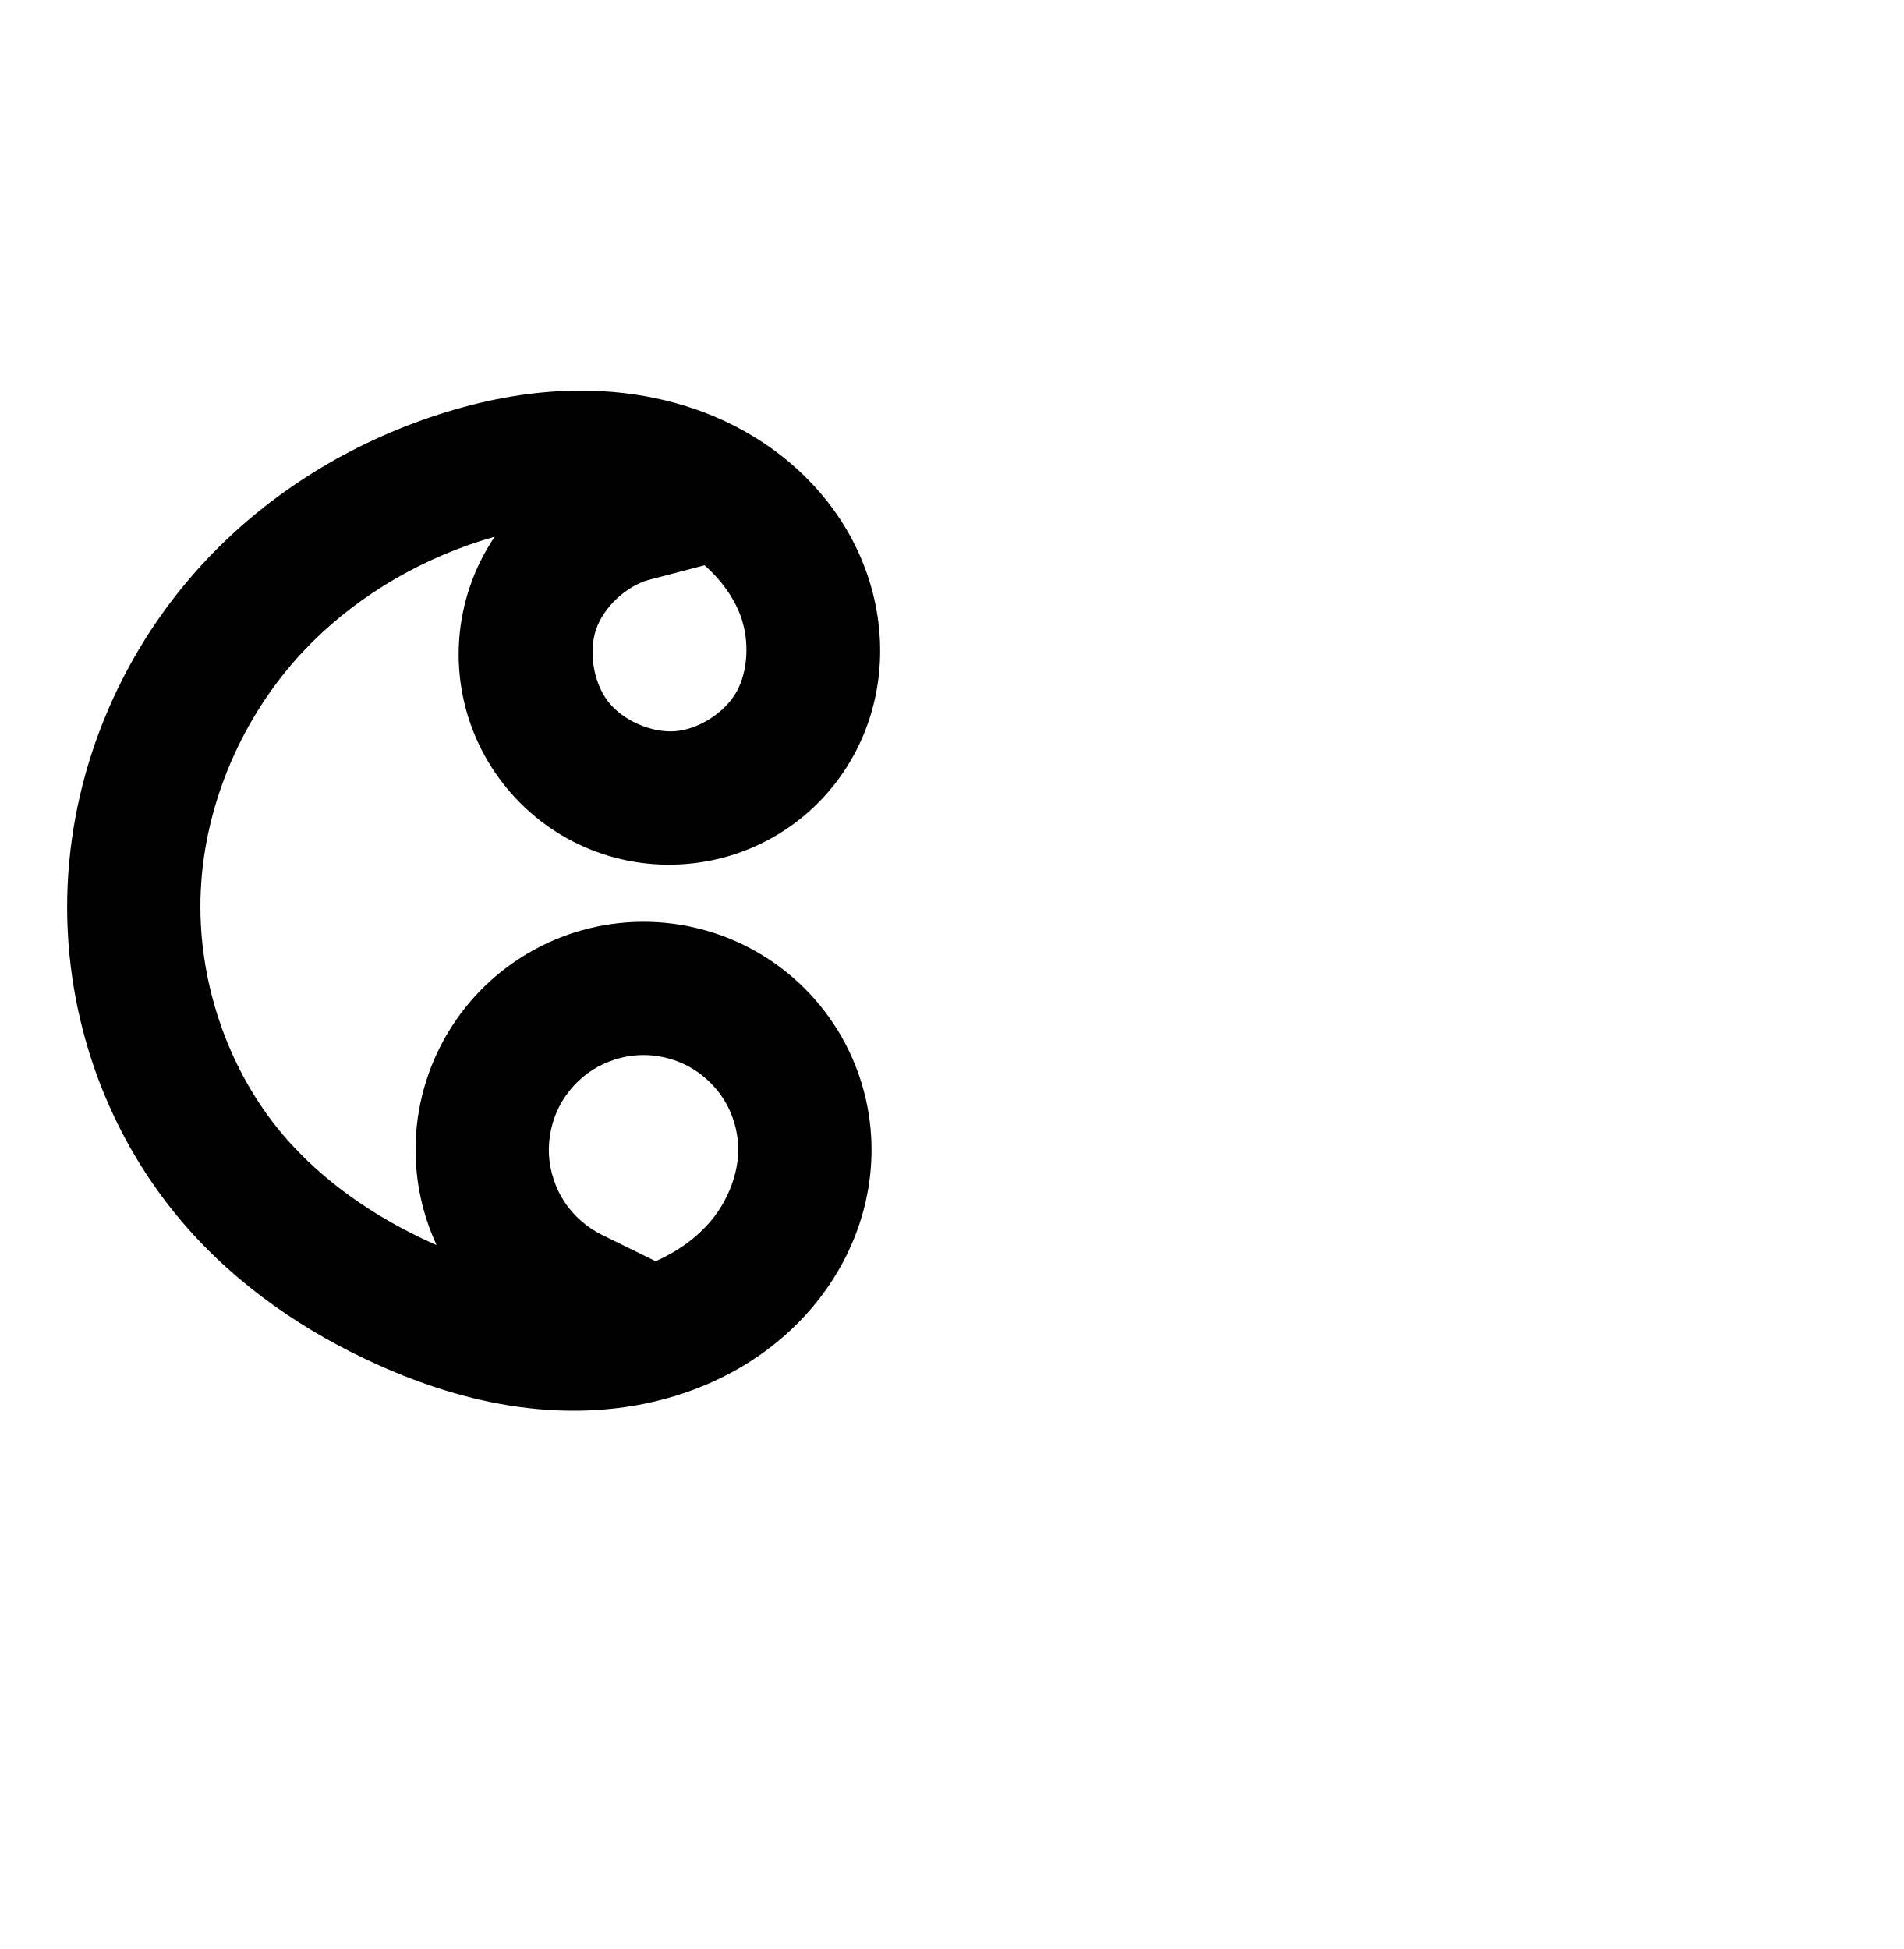
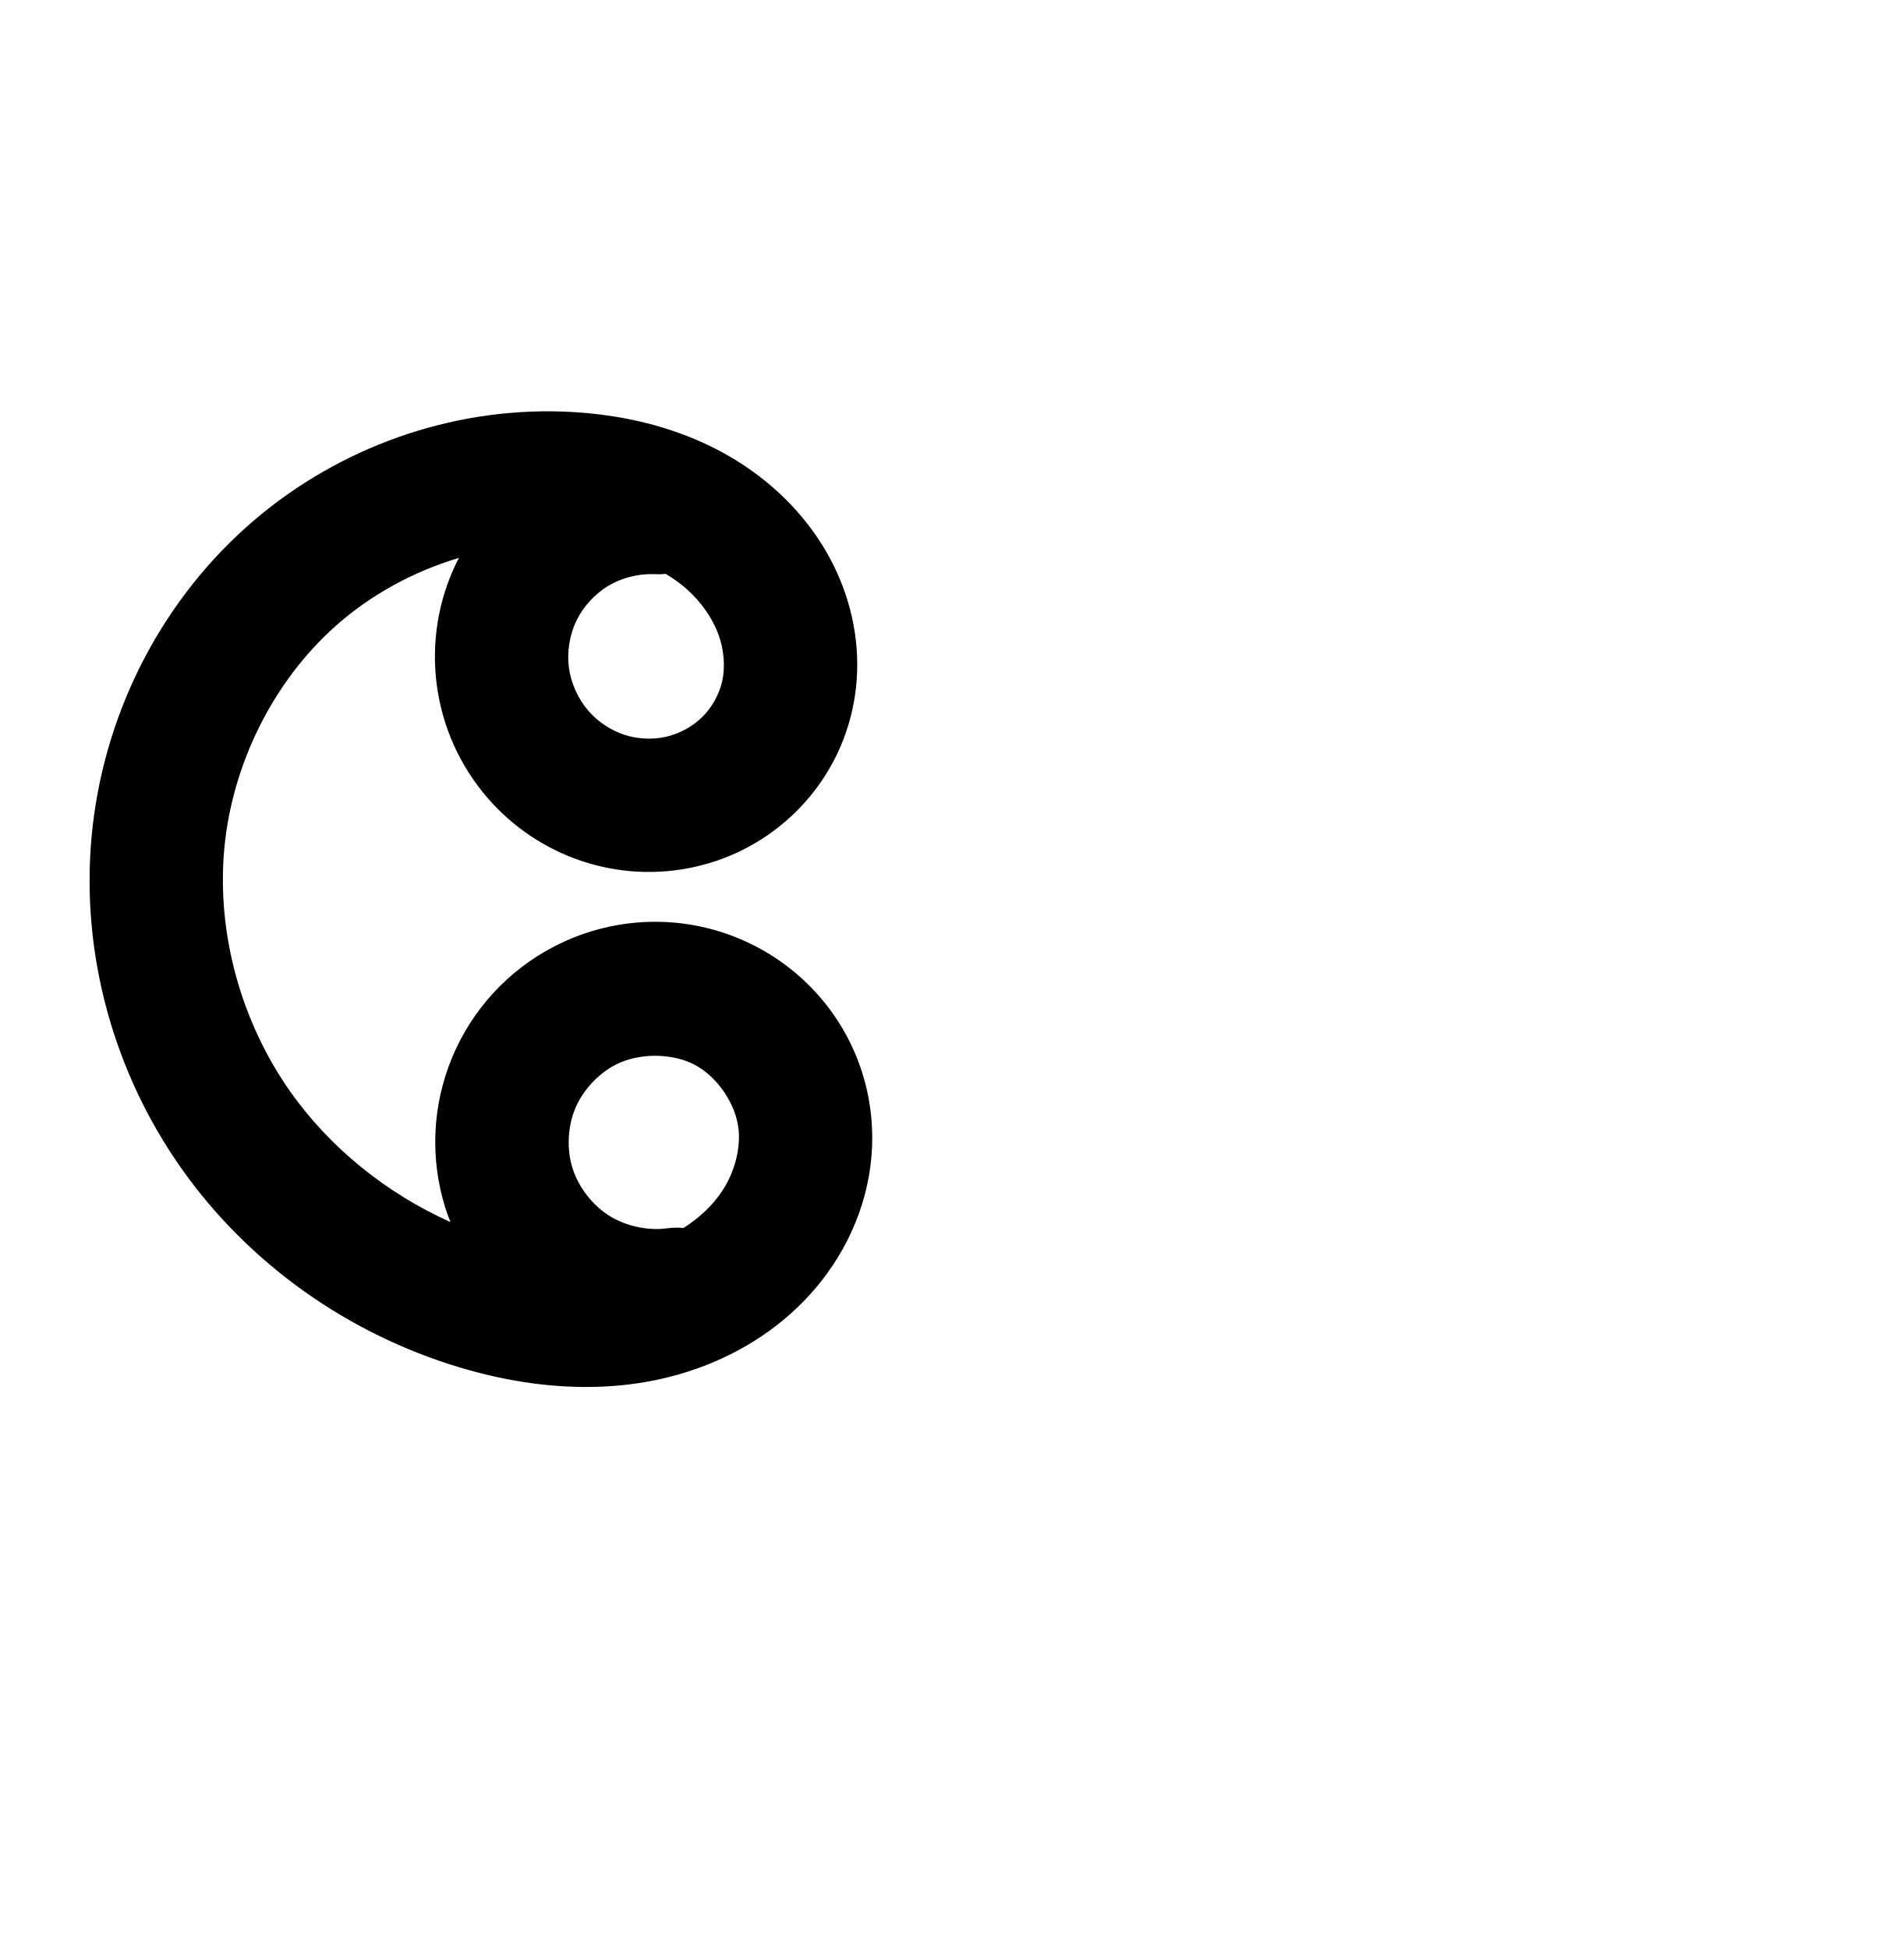
<svg xmlns="http://www.w3.org/2000/svg" width="2000" height="2048" id="svg2992" version="1.1">
  <defs id="defs5498">
    </defs>
  <g id="layer1" transform="translate(0,1048)">
    <g id="layer1-8" transform="translate(230.9245,2.080707)">
-       <path id="path4139" d="m -1116.758,-501.242 c -48.176,12.619 -88.918,50.626 -104.849,97.81 -15.931,47.184 -6.565,102.109 24.101,141.348 30.667,39.239 81.702,61.597 131.337,57.538 49.635,-4.059 96.36,-34.411 120.245,-78.111 22.501,-41.168 24.464,-92.194 8.486,-136.306 -15.978,-44.112 -48.938,-81.192 -89.093,-105.456 -40.155,-24.264 -87.144,-36.127 -134.036,-37.62 -46.893,-1.493 -93.743,7.095 -138.396,21.493 -81.085,26.144 -156.079,71.949 -214.515,133.945 -75.537,80.139 -122.141,187.448 -127.047,297.466 -4.907,110.018 32.381,221.751 103.967,305.438 48.904,57.171 112.514,100.735 181.162,131.517 41.052,18.408 84.283,32.485 128.858,38.585 44.575,6.1 90.578,4.065 133.62,-9.032 43.042,-13.097 83.01,-37.564 111.929,-72.03 28.919,-34.465 46.256,-79.12 45.128,-124.097 -0.749,-29.876 -9.576,-59.51 -25.296,-84.927 -15.72,-25.417 -38.292,-46.55 -64.688,-60.563 -26.396,-14.014 -56.547,-20.871 -86.407,-19.653 -29.86,1.218 -59.352,10.509 -84.519,26.626 -25.167,16.117 -45.943,39.018 -59.54,65.631 -13.598,26.612 -19.981,56.867 -18.295,86.705 1.687,29.837 11.439,59.18 27.949,84.091 16.51,24.911 39.734,45.325 66.557,58.503" style="fill:none;fill-rule:evenodd;stroke:#000000;stroke-width:140;stroke-linecap:square;stroke-linejoin:round;stroke-miterlimit:4;stroke-dasharray:none;stroke-opacity:1" />
-       <path style="color:#000000;font-style:normal;font-variant:normal;font-weight:normal;font-stretch:normal;font-size:medium;line-height:normal;font-family:sans-serif;text-indent:0;text-align:start;text-decoration:none;text-decoration-line:none;text-decoration-style:solid;text-decoration-color:#000000;letter-spacing:normal;word-spacing:normal;text-transform:none;direction:ltr;block-progression:tb;writing-mode:lr-tb;baseline-shift:baseline;text-anchor:start;clip-rule:nonzero;display:inline;overflow:visible;visibility:visible;opacity:1;isolation:auto;mix-blend-mode:normal;color-interpolation:sRGB;color-interpolation-filters:linearRGB;solid-color:#000000;solid-opacity:1;fill:#000000;fill-opacity:1;fill-rule:evenodd;stroke:none;stroke-width:140;stroke-linecap:square;stroke-linejoin:round;stroke-miterlimit:4;stroke-dasharray:none;stroke-dashoffset:0;stroke-opacity:1;color-rendering:auto;image-rendering:auto;shape-rendering:auto;text-rendering:auto;enable-background:accumulate" d="m 371.002,-639.561 c -49.279,0.991 -96.663,10.7 -140.873,24.955 -91.814,29.604 -176.837,81.329 -243.973,152.555 -87.073,92.378 -140.344,214.658 -146.039,342.361 -5.704,127.895 36.918,256.108 120.705,354.059 56.976,66.608 129.299,115.623 205.715,149.889 45.636,20.463 95.124,36.827 148.008,44.064 53.058,7.261 109.089,5.137 163.488,-11.416 54.723,-16.652 106.329,-47.706 145.176,-94.004 39.2,-46.719 63.088,-106.737 61.48,-170.846 C 683.624,109.566 671.307,68.211 648.949,32.062 626.592,-4.086 595.094,-33.575 557.553,-53.506 520.011,-73.437 477.937,-83.006 435.469,-81.273 c -42.469,1.732 -83.625,14.697 -119.418,37.619 -35.793,22.922 -64.784,54.879 -84.123,92.729 -19.339,37.85 -28.248,80.07 -25.85,122.506 1.701,30.093 9.146,59.392 21.645,86.551 -1.299,-0.57 -2.606,-1.037 -3.904,-1.619 -60.88,-27.299 -115.777,-65.412 -156.609,-113.146 -59.385,-69.423 -91.34,-164.677 -87.23,-256.818 4.118,-92.333 44.054,-184.671 108.055,-252.57 49.737,-52.766 114.704,-92.651 185.059,-115.336 5.244,-1.691 10.491,-3.257 15.738,-4.734 -10.883,16.17 -19.779,33.859 -26.186,52.834 -23.857,70.661 -10.656,148.081 35.27,206.844 45.925,58.762 117.864,90.28 192.195,84.201 74.332,-6.078 140.196,-48.864 175.965,-114.307 33.354,-61.025 35.367,-131.628 12.877,-193.717 -22.198,-61.284 -66.047,-109.708 -118.707,-141.529 -52.2,-31.543 -110.818,-45.851 -168.012,-47.672 -7.114,-0.226 -14.191,-0.263 -21.23,-0.121 z m 138.324,183.463 c 17.385,15.263 30.939,34.059 37.994,53.537 9.466,26.135 7.554,57.583 -4.094,78.895 -12.001,21.956 -39.589,39.877 -64.527,41.916 -24.939,2.039 -55.07,-11.16 -70.479,-30.875 -15.408,-19.715 -20.936,-52.144 -12.932,-75.852 8.004,-23.707 32.058,-46.146 56.264,-52.486 l 57.773,-15.135 z M 441.174,58.609 c 17.252,-0.704 35.48,3.443 50.73,11.539 15.25,8.096 28.896,20.872 37.979,35.557 9.082,14.684 14.419,32.601 14.852,49.861 0.648,25.844 -10.137,55.136 -28.773,77.348 -14.701,17.521 -35.033,32.137 -58.002,42.299 l -56.619,-27.816 c -15.497,-7.614 -29.538,-19.956 -39.076,-34.348 -9.539,-14.392 -15.434,-32.133 -16.408,-49.371 -0.974,-17.238 2.884,-35.529 10.74,-50.904 7.856,-15.375 20.417,-29.22 34.957,-38.531 14.54,-9.311 32.369,-14.929 49.621,-15.633 z" id="path4139-1" />
+       <path style="color:#000000;font-style:normal;font-variant:normal;font-weight:normal;font-stretch:normal;font-size:medium;line-height:normal;font-family:sans-serif;text-indent:0;text-align:start;text-decoration:none;text-decoration-line:none;text-decoration-style:solid;text-decoration-color:#000000;letter-spacing:normal;word-spacing:normal;text-transform:none;direction:ltr;block-progression:tb;writing-mode:lr-tb;baseline-shift:baseline;text-anchor:start;white-space:normal;clip-rule:nonzero;display:inline;overflow:visible;visibility:visible;opacity:1;isolation:auto;mix-blend-mode:normal;color-interpolation:sRGB;color-interpolation-filters:linearRGB;solid-color:#000000;solid-opacity:1;fill:#000000;fill-opacity:1;fill-rule:evenodd;stroke:none;stroke-width:140;stroke-linecap:round;stroke-linejoin:round;stroke-miterlimit:4;stroke-dasharray:none;stroke-dashoffset:0;stroke-opacity:1;color-rendering:auto;image-rendering:auto;shape-rendering:auto;text-rendering:auto;enable-background:accumulate" d="m 349.137,-617.867 c -117.968,-1.183 -233.391,43.168 -321.084,121.502 -93.378,83.412 -151.156,201.098 -162.691,324.869 -11.517,123.577 23.163,248.198 94.125,348.912 70.862,100.572 175.222,174.077 292.154,209.266 85.437,25.711 184.848,32.524 275.951,-9.346 45.82,-21.058 87.303,-53.909 116.775,-98.299 29.715,-44.755 45.526,-99.088 40.111,-155.336 C 677.156,47.634 632.153,-18.953 565.018,-54.646 498.017,-90.268 418.328,-90.259 351.307,-55.51 302.883,-30.403 265.016,10.811 244.092,61.184 223.168,111.556 220.689,167.473 237.072,219.5 c 1.559,4.949 3.423,9.759 5.297,14.564 C 175.256,203.982 115.713,156.079 73.93,96.777 22.191,23.347 -3.494,-69.97 4.758,-158.504 12.991,-246.844 55.824,-333.45 121.32,-391.957 c 36.961,-33.016 82.113,-57.678 130.025,-71.92 -0.828,1.607 -1.75,3.154 -2.541,4.783 -19.424,40.009 -26.645,84.673 -20.818,128.764 5.827,44.091 24.403,85.348 53.553,118.938 26.365,30.38 60.305,53.234 98.686,66.057 38.407,12.832 79.552,15.04 119.287,6.074 39.764,-8.972 76.25,-28.723 105.484,-57.475 29.256,-28.773 49.802,-65.147 59.123,-105.354 10.342,-44.611 6.014,-89.891 -9.203,-130.721 -15.127,-40.587 -40.319,-75.18 -70.922,-102.551 -60.985,-54.545 -138.296,-77.152 -211.238,-81.66 -7.88,-0.487 -15.755,-0.767 -23.619,-0.846 z m 119.391,170.811 c 8.01,4.84 15.516,10.125 22.137,16.047 15.118,13.522 26.771,30.201 33.066,47.092 6.205,16.648 7.517,35.064 4.006,50.209 -3.149,13.582 -10.795,27.212 -20.906,37.156 -10.133,9.965 -24.036,17.544 -38.133,20.725 -14.126,3.187 -30.145,2.372 -44.107,-2.293 -13.989,-4.674 -27.489,-13.71 -37.314,-25.031 -10.818,-12.466 -18.334,-29.157 -20.496,-45.52 -2.162,-16.363 0.758,-34.431 7.967,-49.279 7.208,-14.848 19.6,-28.319 33.795,-36.74 14.195,-8.422 31.957,-12.841 48.443,-12.051 a 70.007,70.007 0 0 0 11.543,-0.314 z M 457.699,59.332 c 14.829,0.039 29.599,3.257 41.596,9.635 23.858,12.685 43.276,41.637 45.828,68.15 1.985,20.624 -4.387,44.9 -17.389,64.482 -9.841,14.822 -23.981,28.219 -40.582,38.723 a 70.007,70.007 0 0 0 -17.281,0.322 c -20.493,2.717 -43.706,-2.413 -61.145,-13.516 -17.438,-11.102 -31.91,-29.964 -38.119,-49.682 -6.209,-19.718 -5.157,-43.468 2.773,-62.559 7.93,-19.091 24.015,-36.596 42.367,-46.111 12.233,-6.343 27.122,-9.484 41.951,-9.445 z" id="path4139" />
+       <path id="path4139-1" d="m -602.449,-511.568 c -30.455,-1.46 -61.289,6.21 -87.511,21.767 -26.222,15.557 -47.732,38.943 -61.048,66.371 -13.316,27.428 -18.387,58.795 -14.393,89.022 3.995,30.227 17.04,59.199 37.024,82.227 18.095,20.851 41.816,36.796 68.001,45.545 26.185,8.748 54.766,10.26 81.697,4.183 26.931,-6.077 52.126,-19.74 71.809,-39.099 19.683,-19.358 33.779,-44.361 40.014,-71.256 6.927,-29.878 4.107,-61.726 -6.604,-90.465 -10.711,-28.739 -29.134,-54.375 -51.994,-74.821 -45.721,-40.893 -107.667,-60.184 -168.891,-63.968 -106.312,-6.571 -214.314,32.033 -293.751,102.993 -79.437,70.959 -129.743,173.105 -139.628,279.161 -9.884,106.056 20.298,215.025 81.649,302.097 61.35,87.073 153.108,151.861 255.105,182.555 73.951,22.254 156.377,26.329 226.548,-5.921 35.085,-16.125 66.333,-41.244 87.691,-73.412 21.358,-32.169 32.449,-71.473 28.749,-109.909 -4.938,-51.29 -37.148,-99.061 -82.645,-123.25 -45.497,-24.189 -102.884,-24.244 -148.628,-0.527 -33.388,17.311 -60.364,46.672 -74.791,81.404 -14.427,34.732 -16.193,74.564 -4.897,110.437 11.296,35.872 35.568,67.506 67.293,87.704 31.725,20.198 70.657,28.804 107.939,23.86" style="fill:none;fill-rule:evenodd;stroke:#000000;stroke-width:140;stroke-linecap:round;stroke-linejoin:round;stroke-miterlimit:4;stroke-dasharray:none;stroke-opacity:1" />
    </g>
  </g>
</svg>
